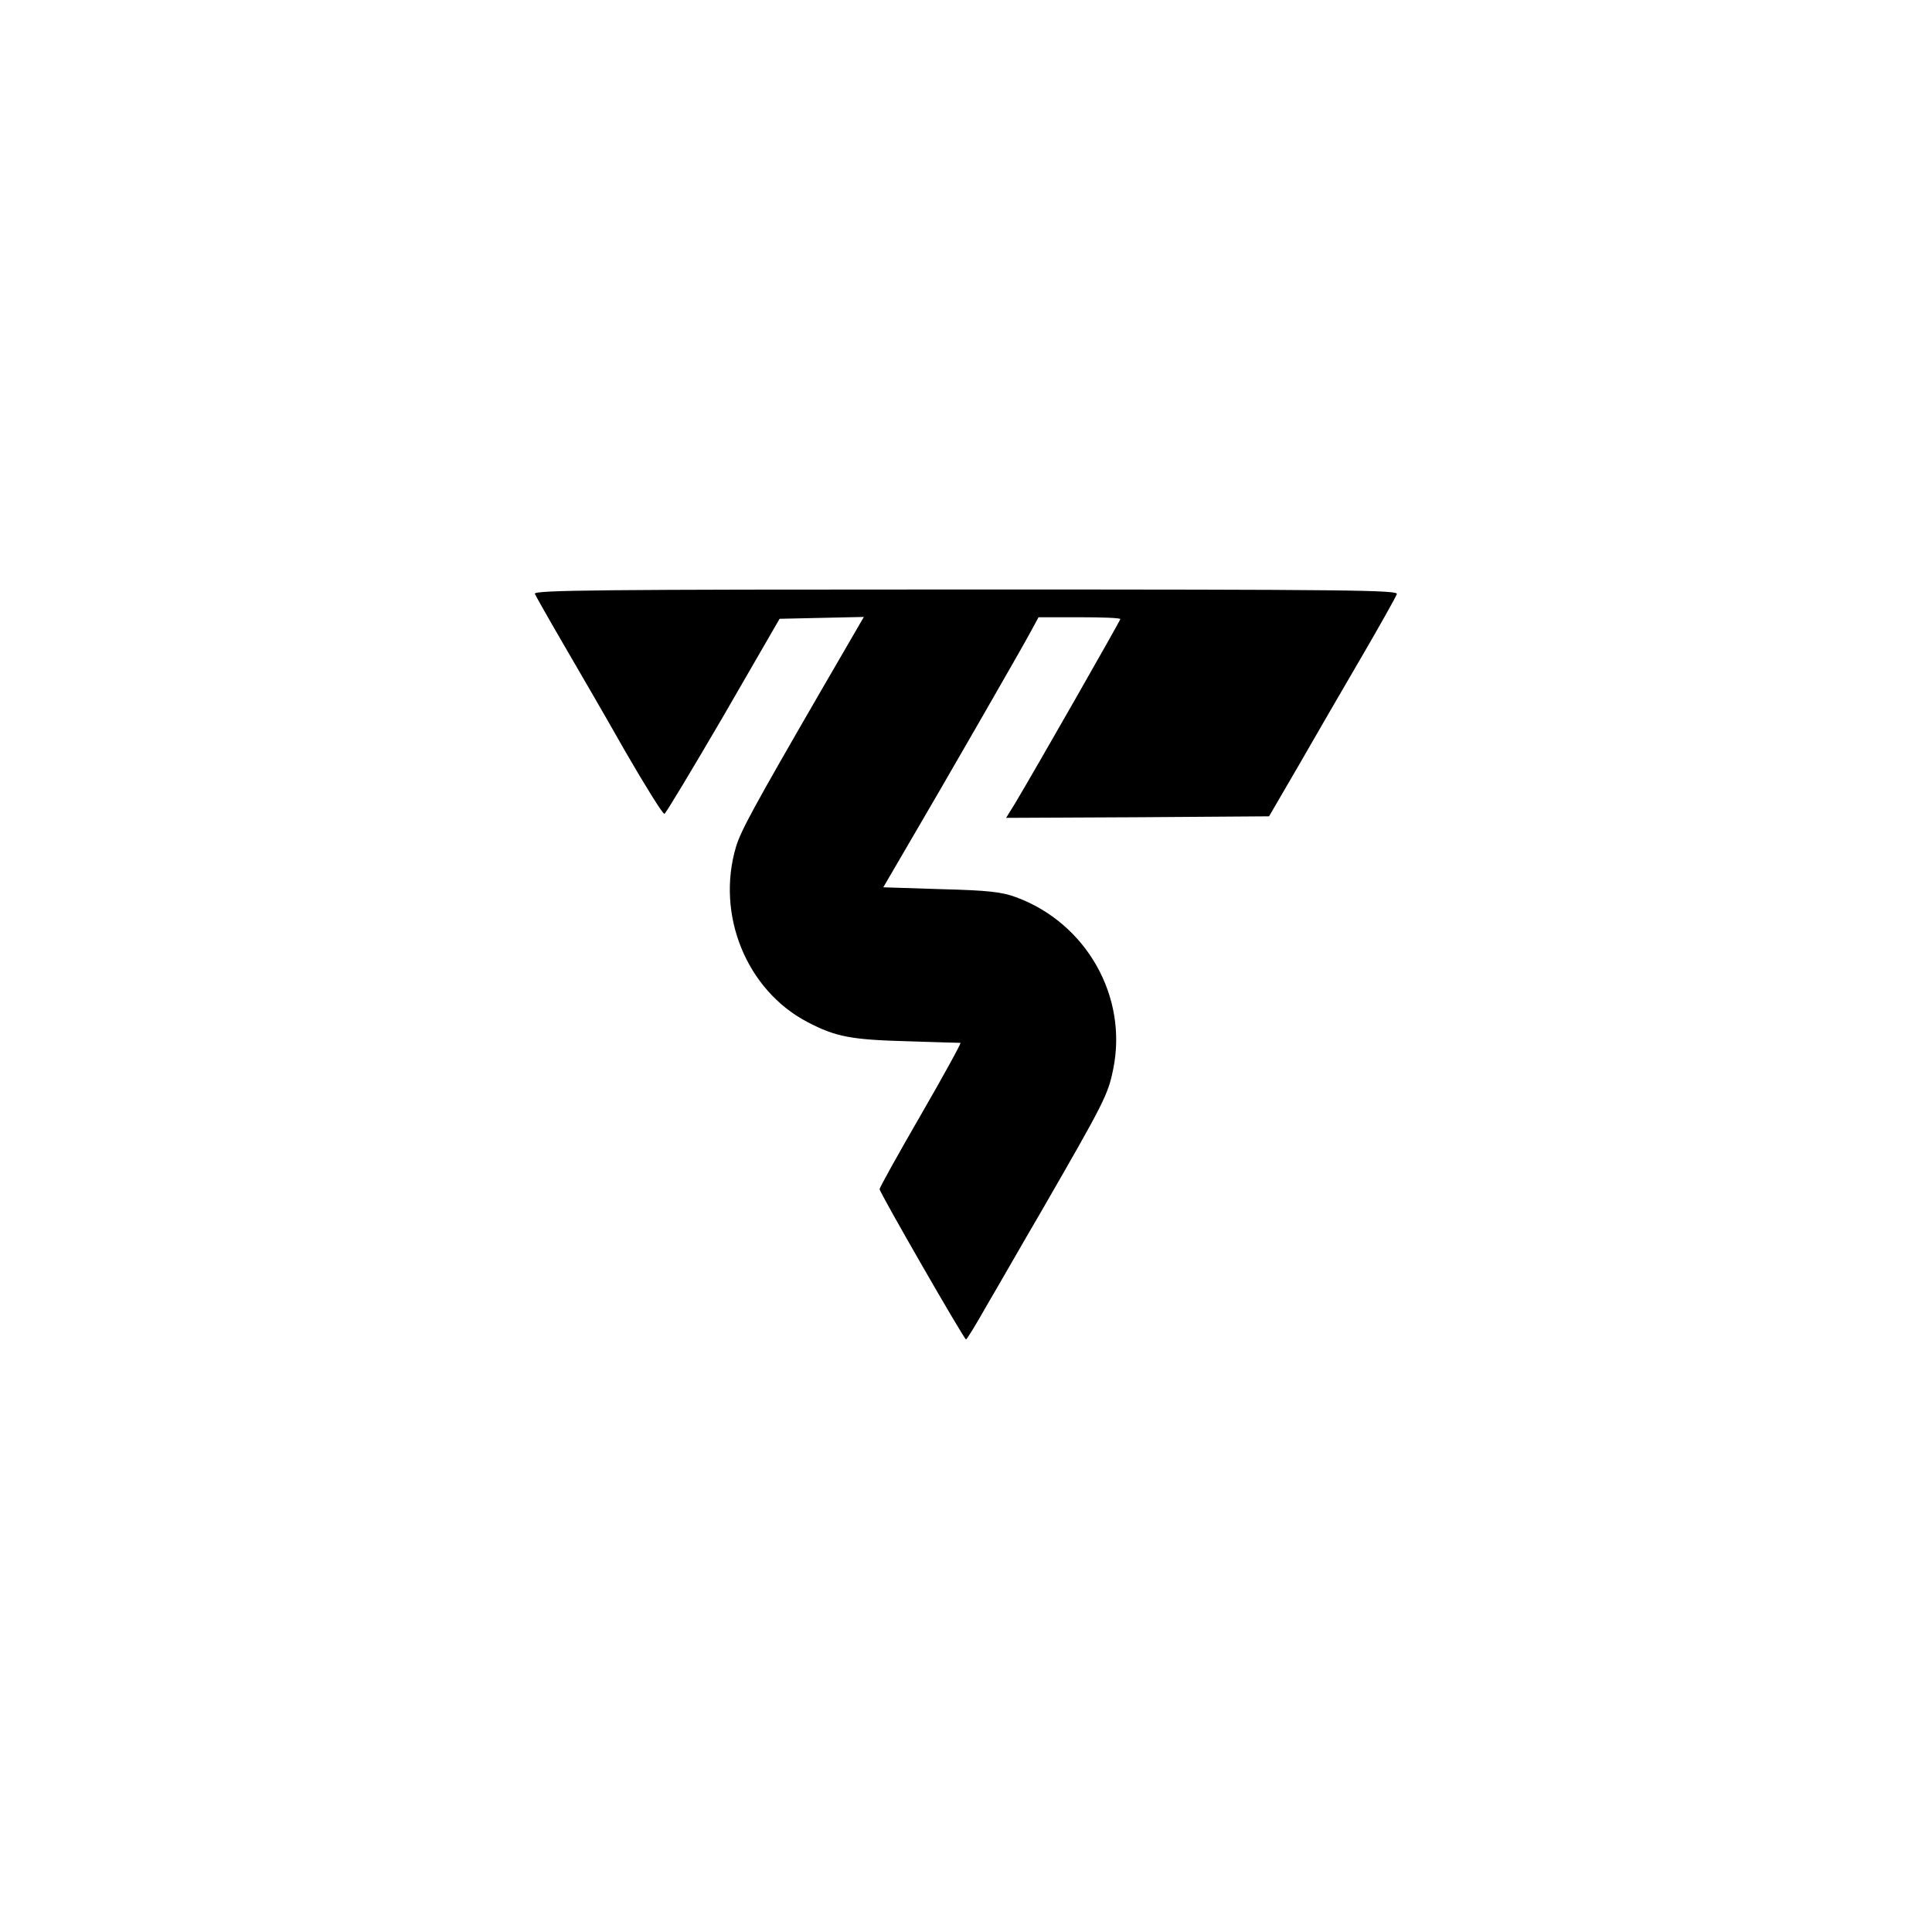
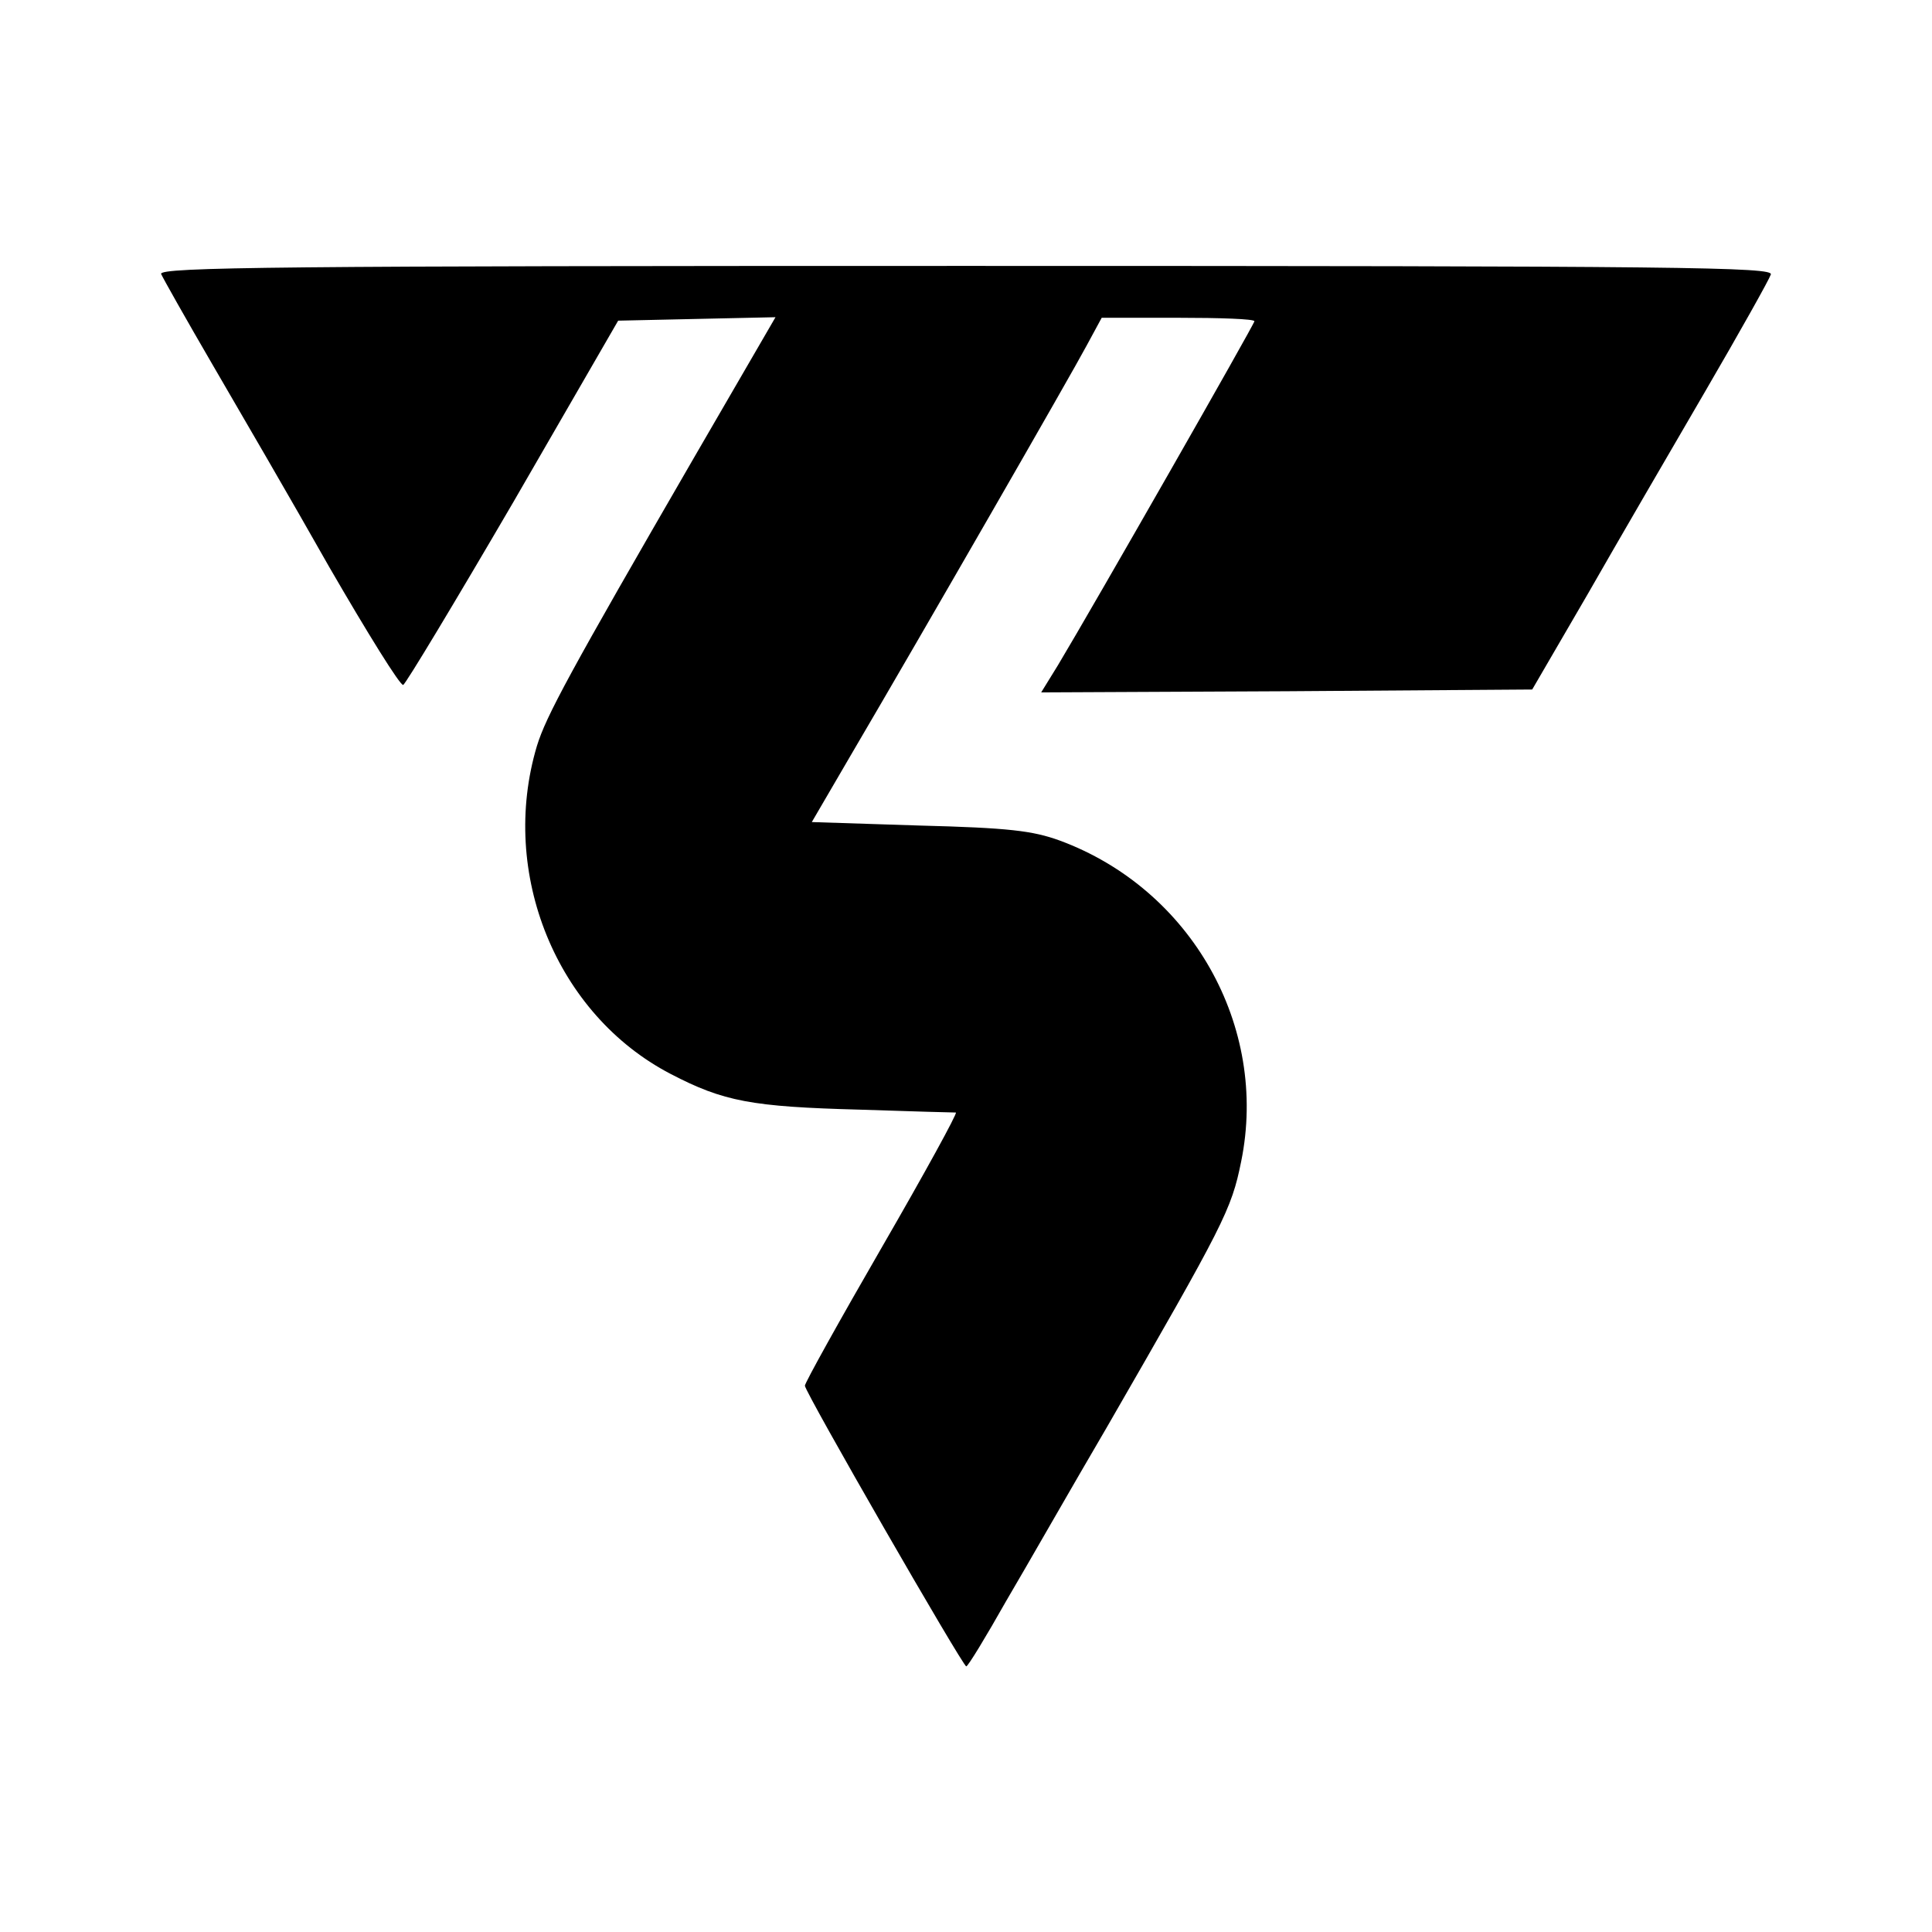
- <svg xmlns="http://www.w3.org/2000/svg" version="1.0" width="626pt" height="626pt" viewBox="0 0 626 626" preserveAspectRatio="xMidYMid meet">
+ <svg xmlns="http://www.w3.org/2000/svg" version="1.0" width="626pt" height="626pt" viewBox="145.34 144.86 335.23 335.23" preserveAspectRatio="xMidYMid meet">
  <g transform="translate(0,626) scale(0.1,-0.1)" fill="#000000" stroke="none">
    <path d="M1733 4336 c3 -7 43 -78 89 -157 46 -79 138 -237 203 -352 66 -114 123 -206 128 -204 4 1 90 144 191 317 l182 315 136 3 137 3 -141 -243 c-217 -375 -257 -449 -273 -501 -66 -221 34 -466 232 -569 92 -48 141 -57 328 -62 88 -3 163 -5 167 -5 3 -1 -54 -105 -128 -233 -74 -128 -134 -236 -134 -241 0 -11 274 -487 280 -487 3 0 34 51 69 113 36 61 114 198 175 302 204 354 216 377 233 461 48 235 -87 473 -315 557 -47 17 -88 22 -244 26 l-186 6 70 120 c121 206 381 658 407 707 l26 48 133 0 c72 0 132 -2 132 -6 0 -5 -278 -492 -341 -597 l-29 -47 426 2 426 3 96 165 c52 91 144 249 204 352 60 103 111 194 114 203 6 13 -147 15 -1396 15 -1187 0 -1401 -2 -1397 -14z" />
  </g>
</svg>
